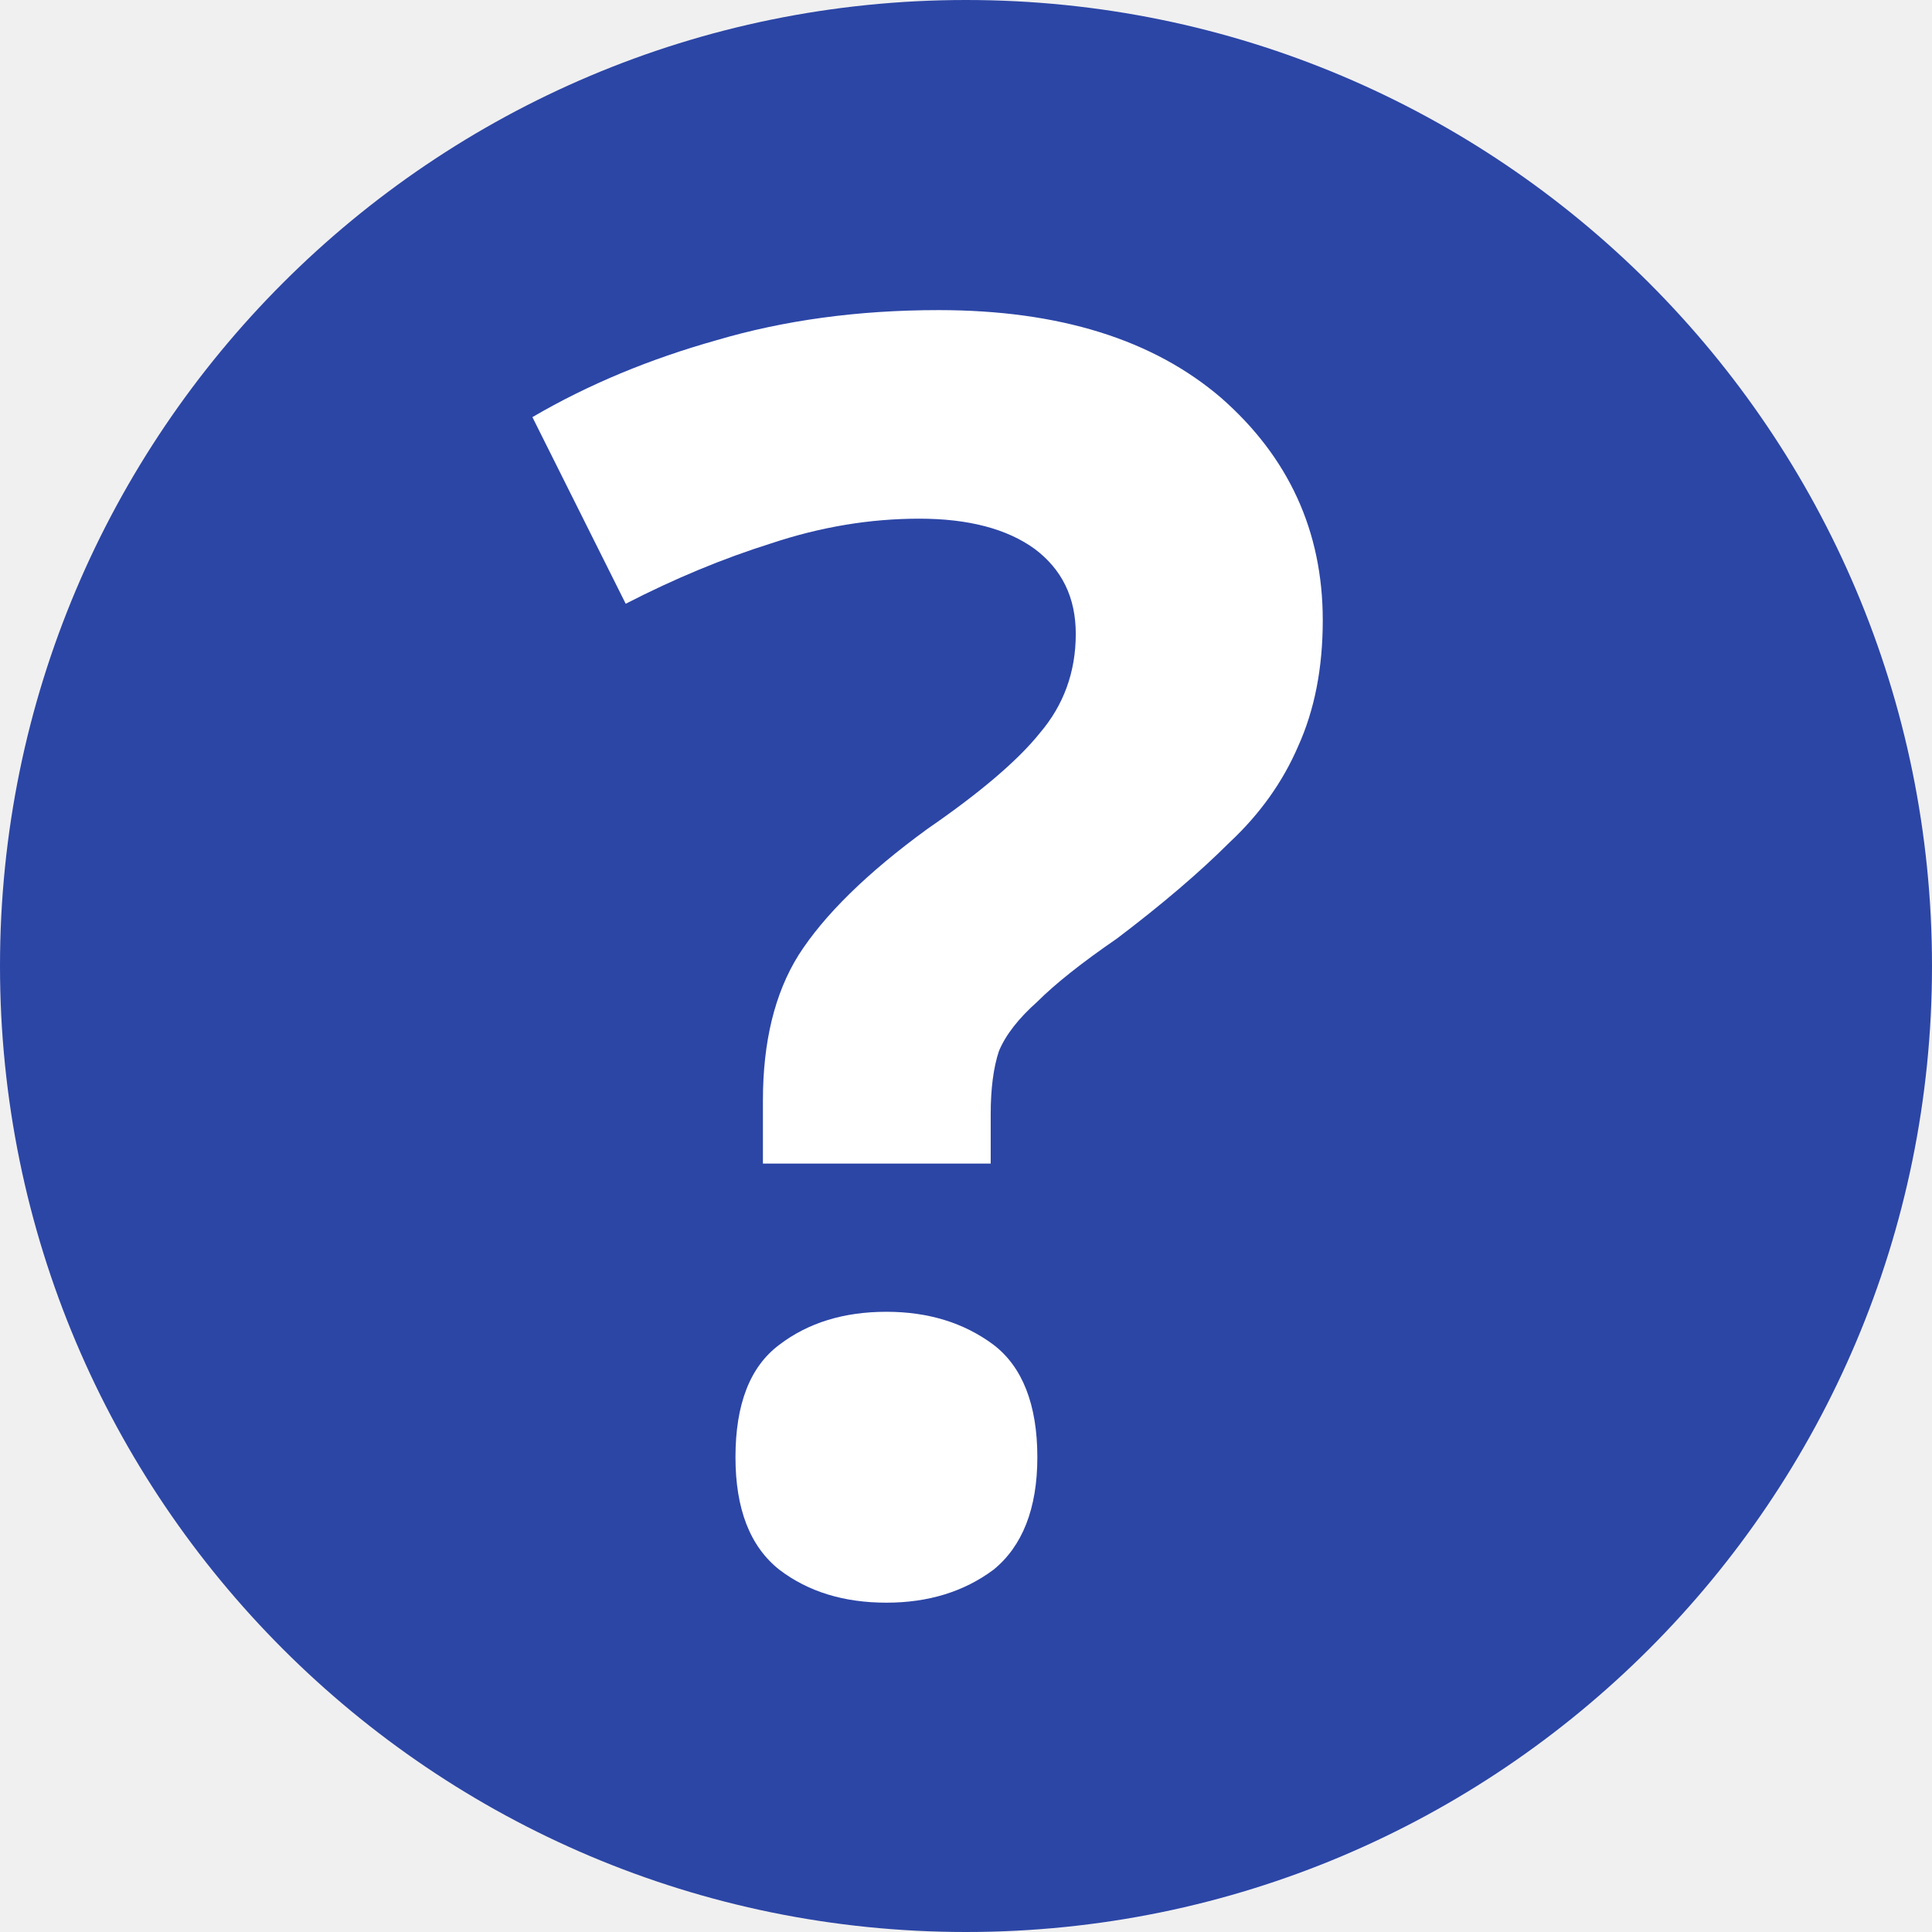
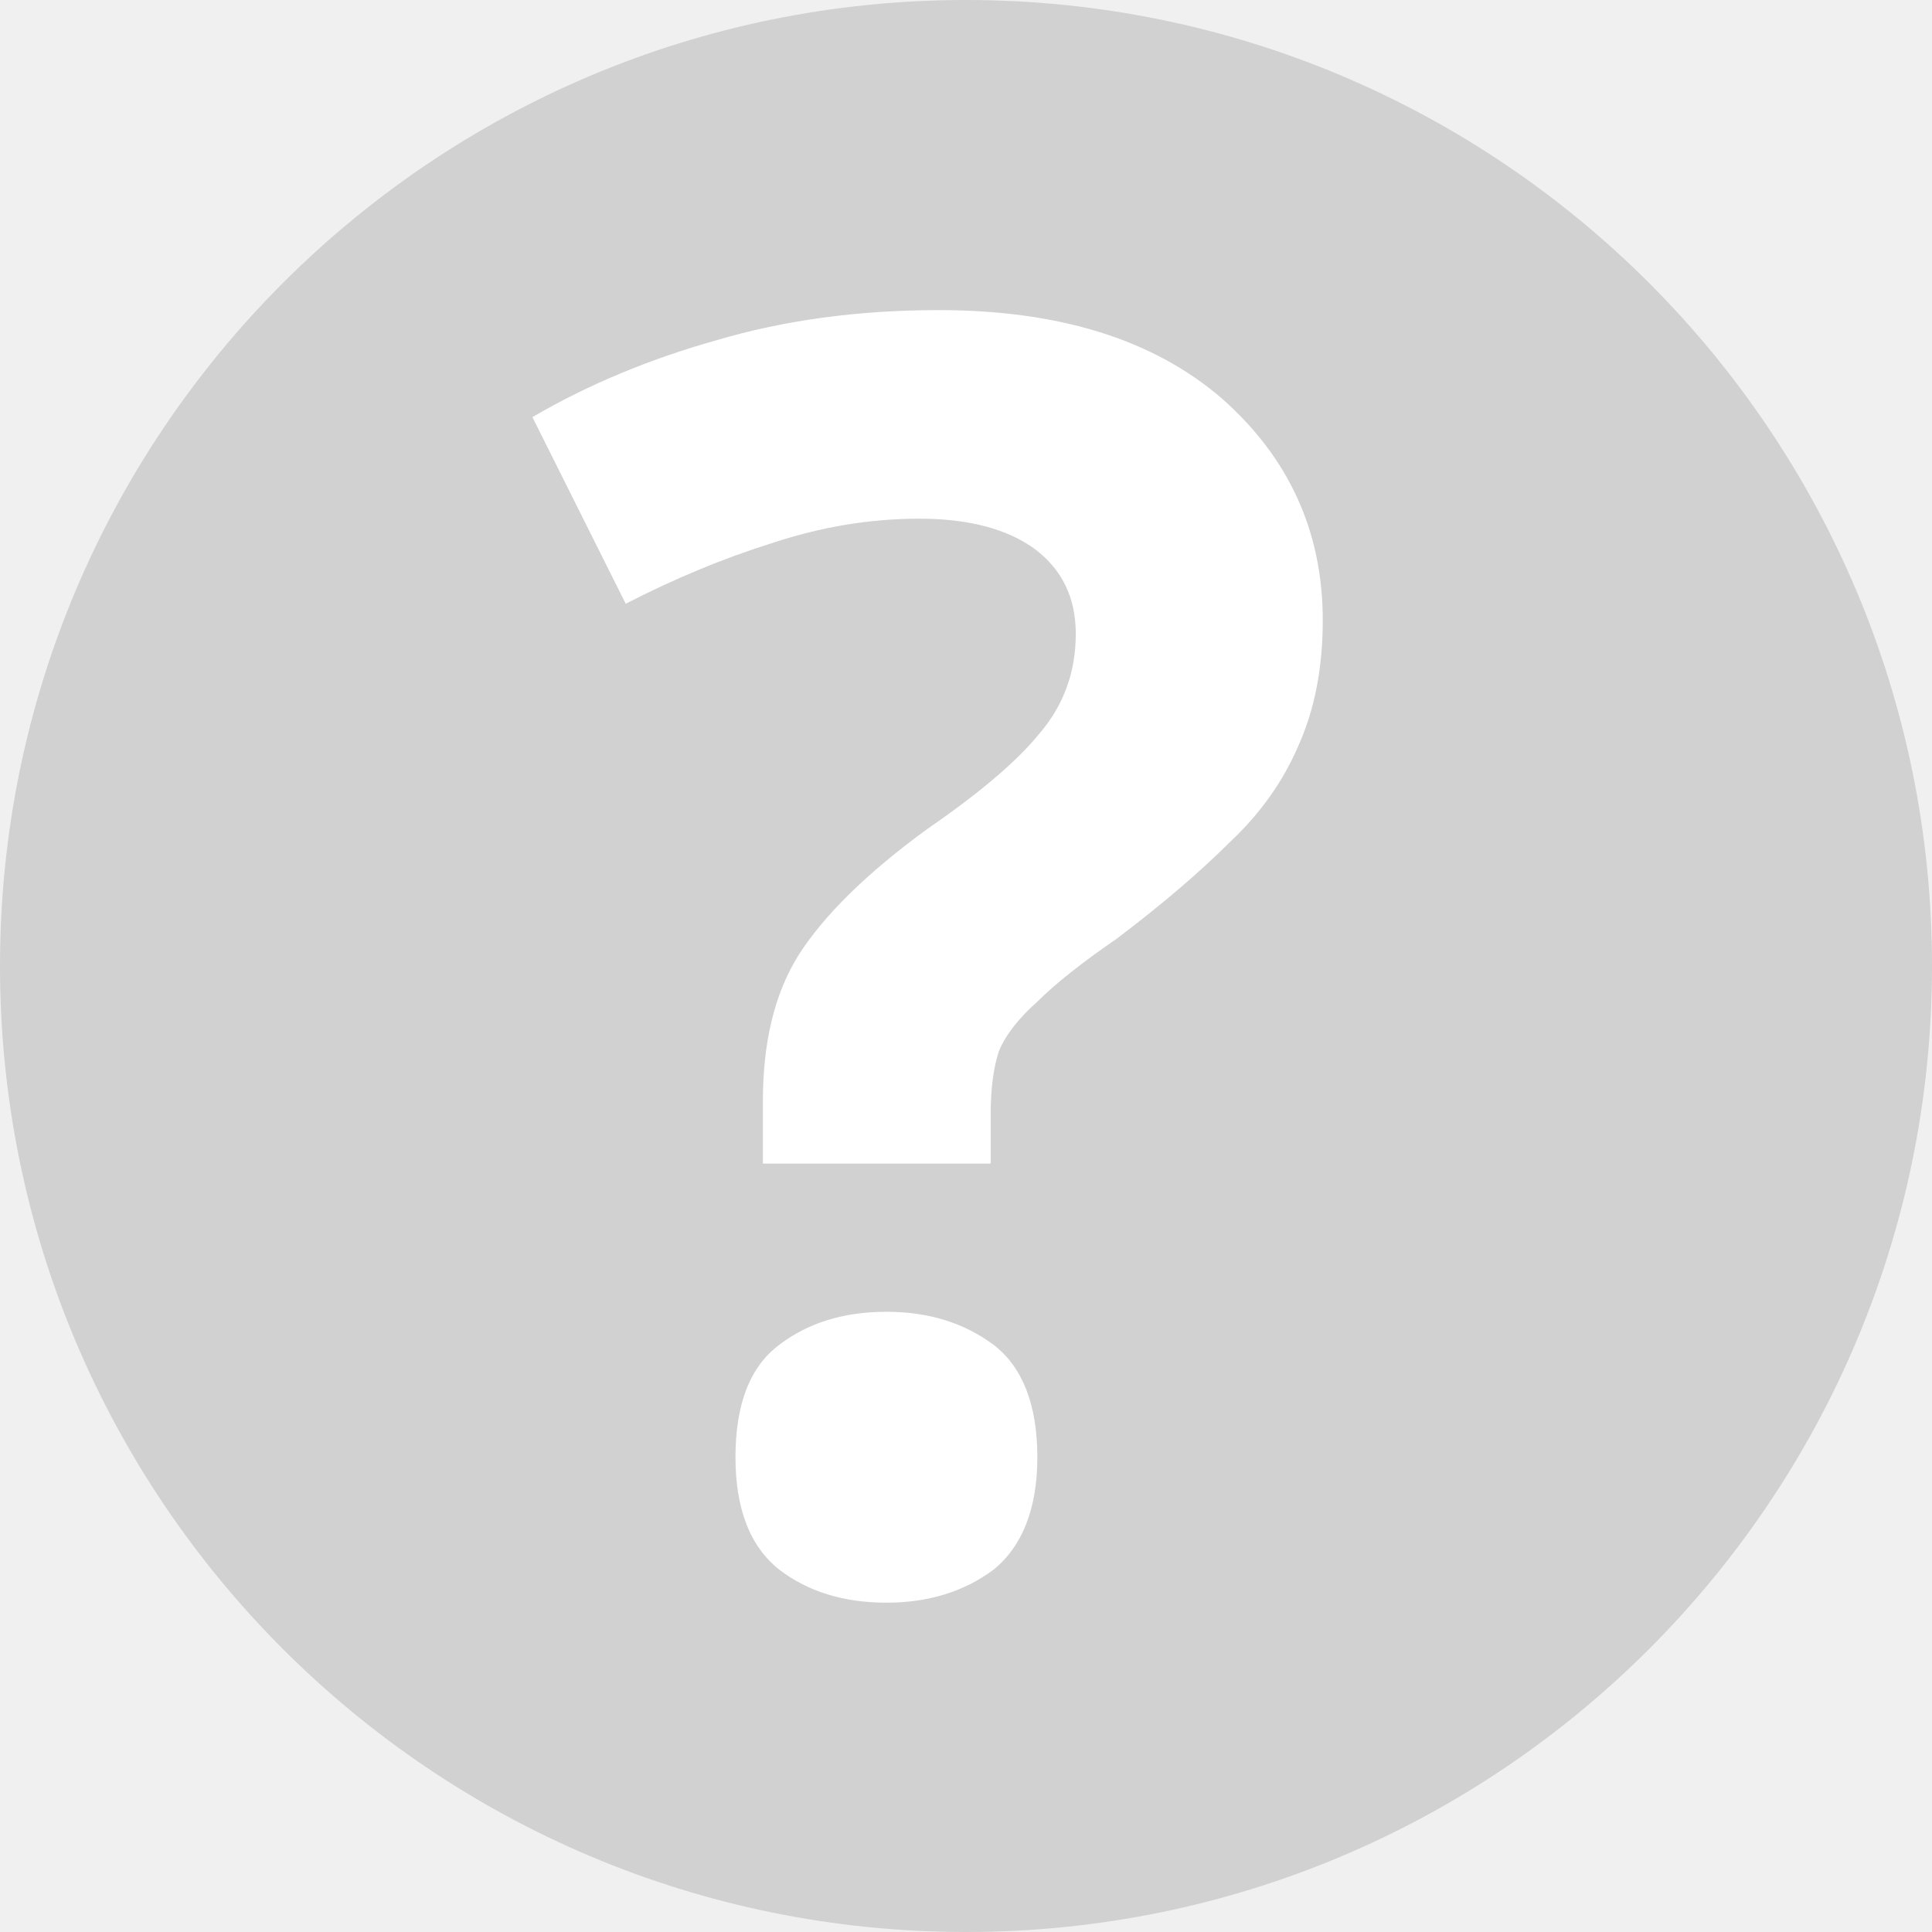
<svg xmlns="http://www.w3.org/2000/svg" width="11" height="11">
  <g transform="translate(0 -1)" fill="none" fill-rule="evenodd">
-     <circle fill="#2C46A6" cx="5.5" cy="6.5" r="5.5" />
+     <circle fill="hsla(0,0%,82%,1)" cx="5.5" cy="6.5" r="5.5" />
    <text font-family="Overpass-Bold, Overpass" font-size="10" font-weight="bold" letter-spacing=".312" fill="#FFF">
      <tspan x="3" y="10">?</tspan>
    </text>
  </g>
</svg>
